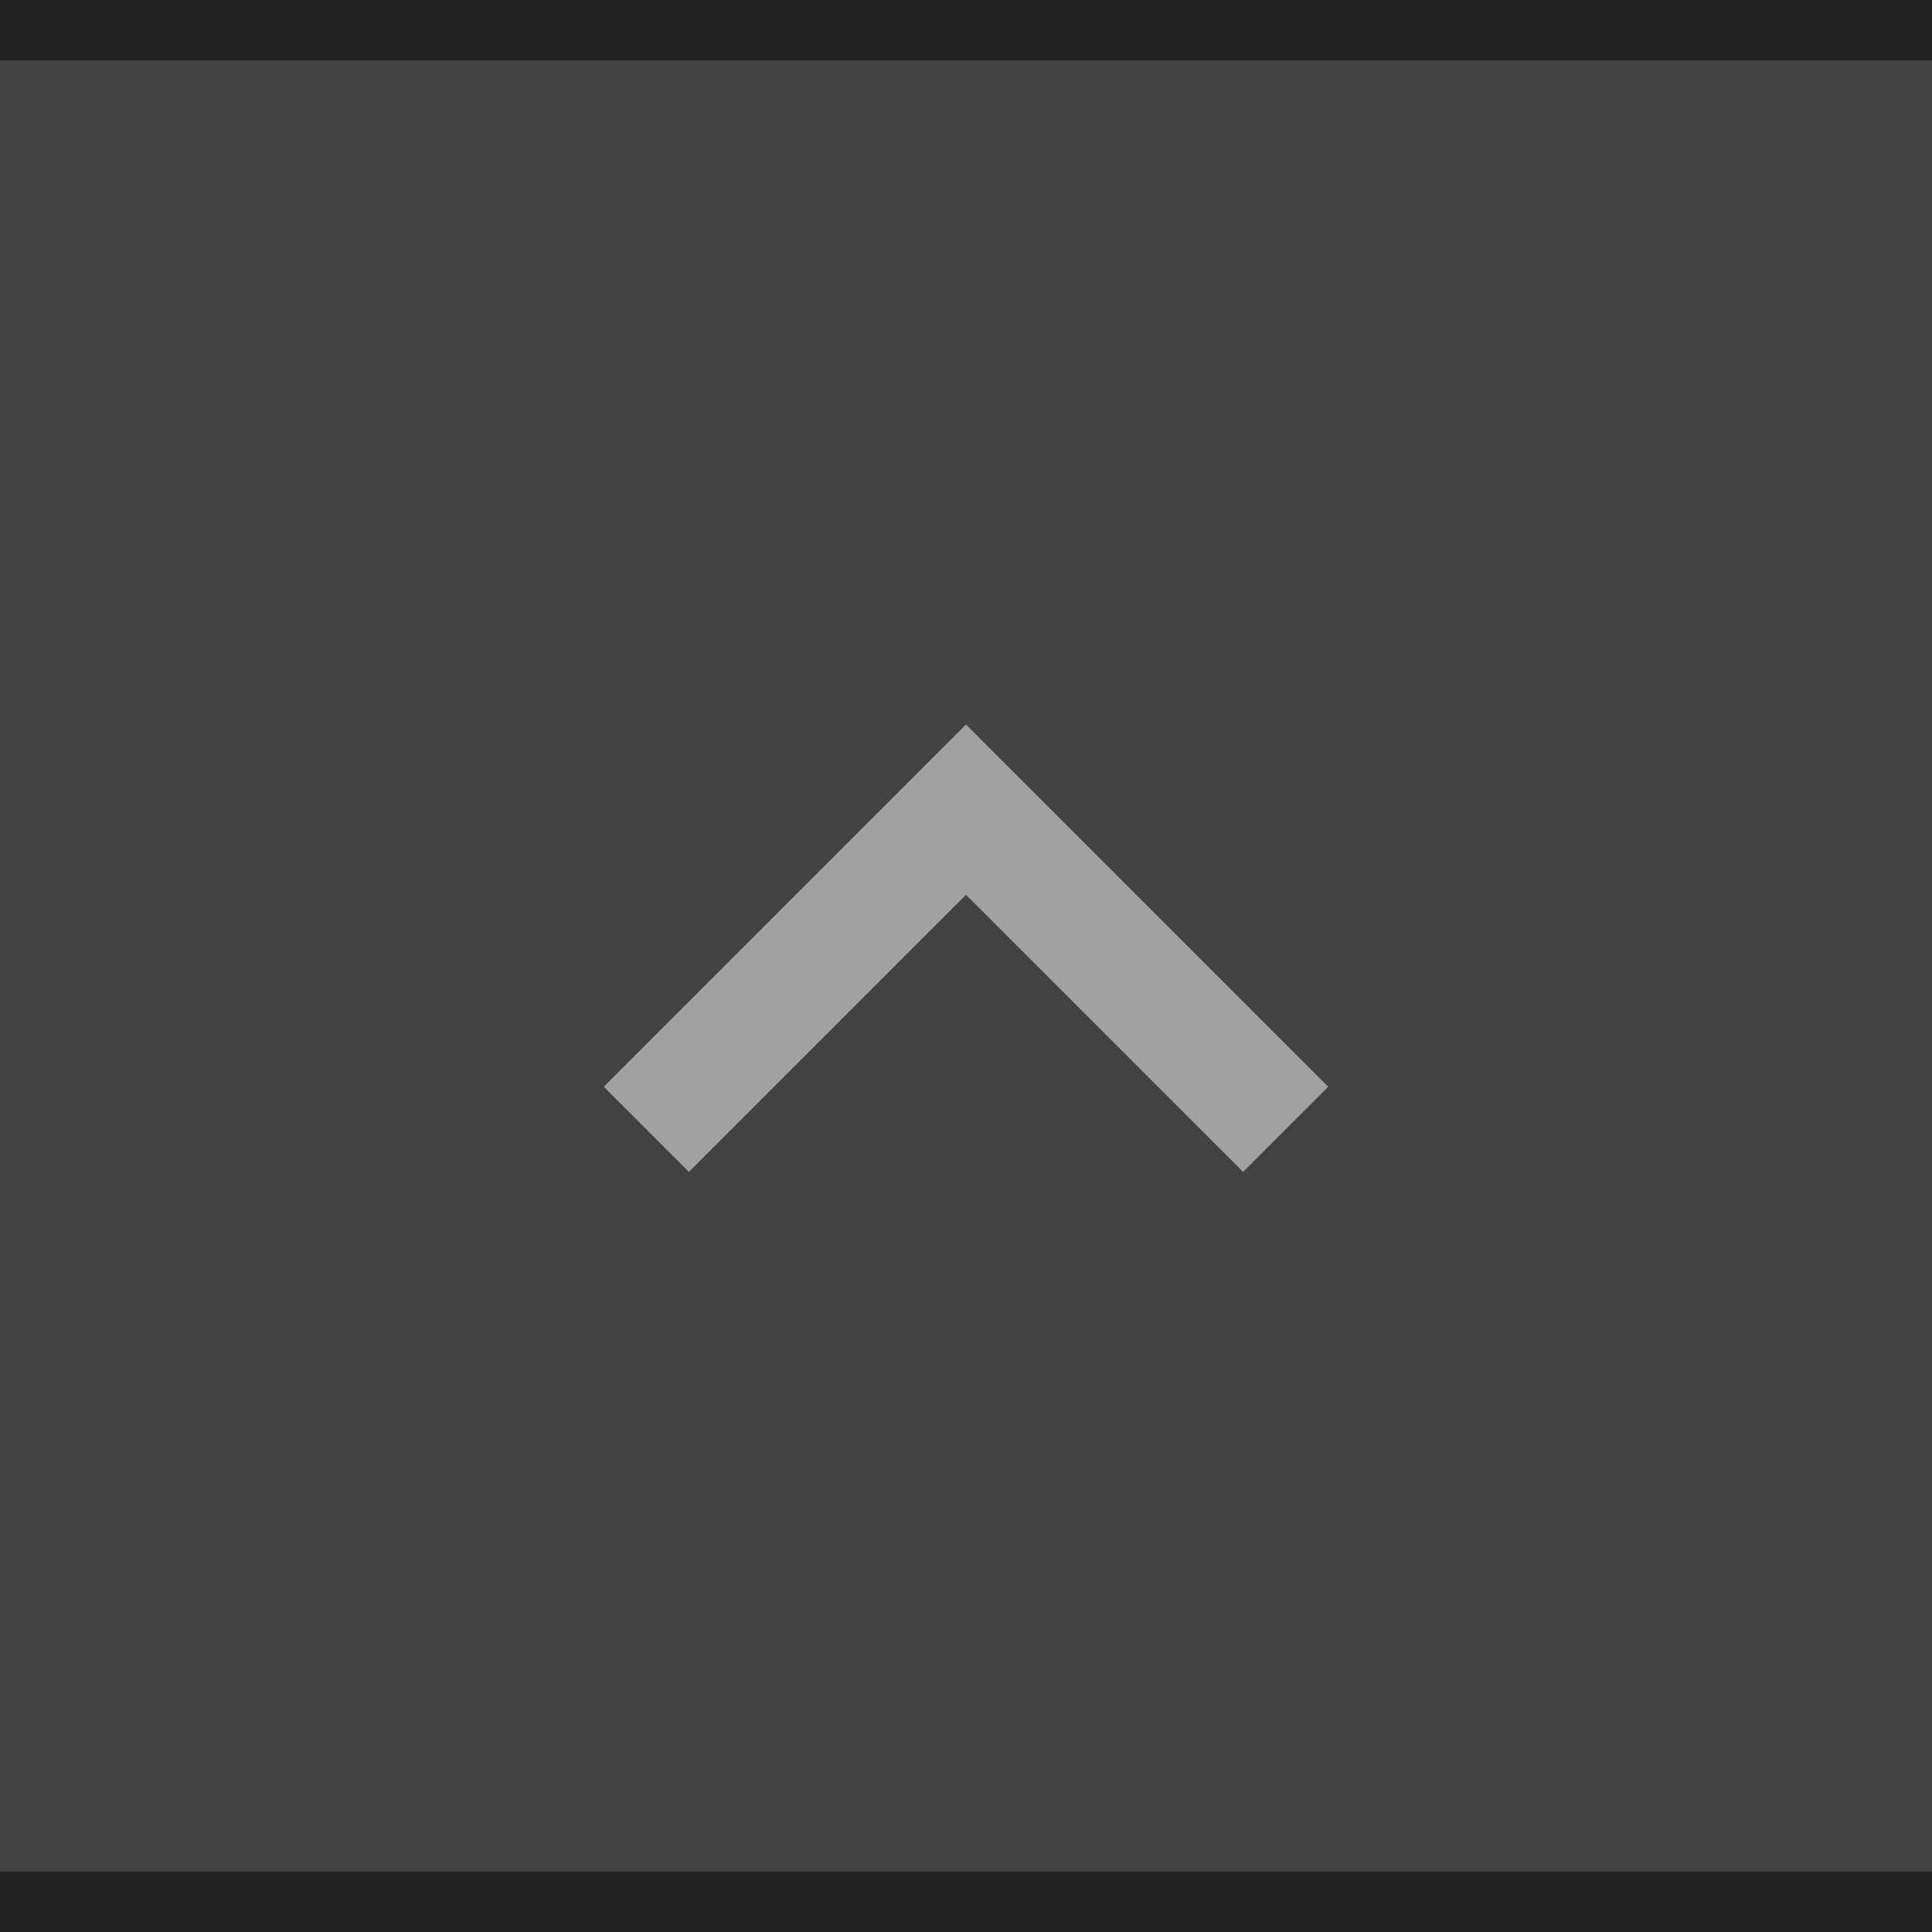
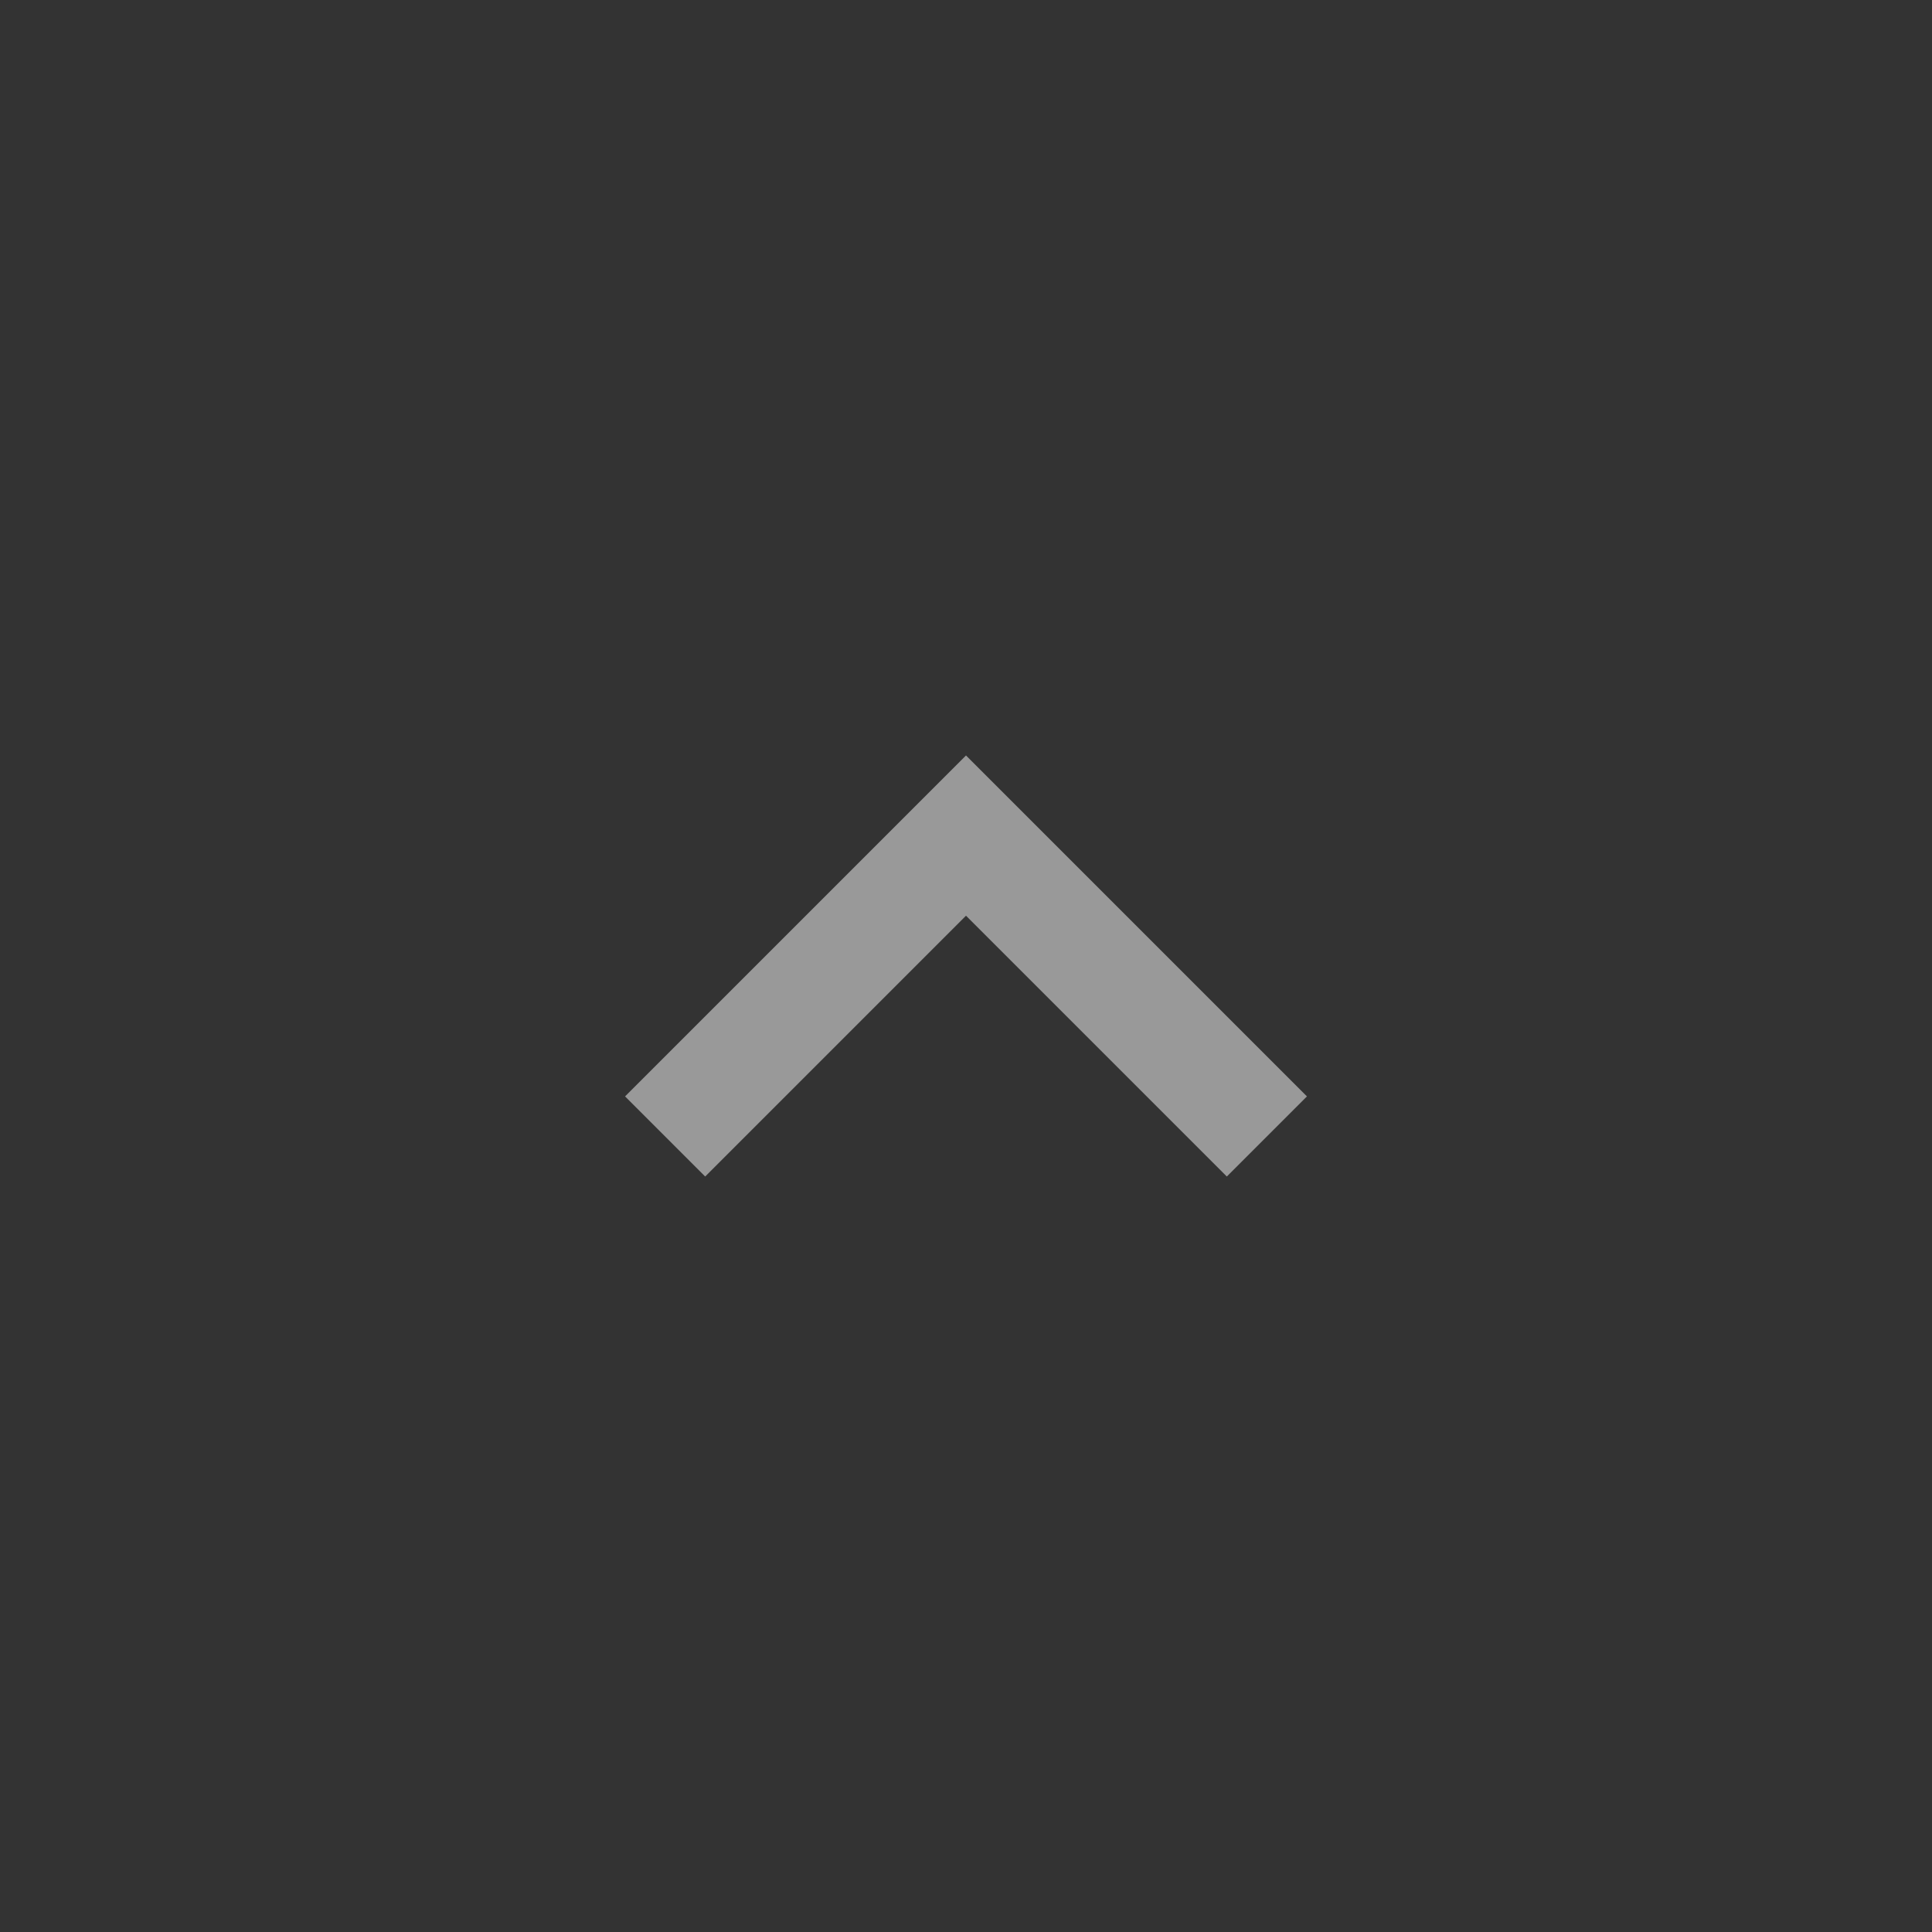
- <svg xmlns="http://www.w3.org/2000/svg" width="32" height="32" viewBox="0 0 32 32" version="1.1" id="svg66">
-   <defs id="defs70" />
-   <rect width="32" height="32" fill="#D6D6D6" id="rect56" style="fill:#424242;fill-opacity:1" />
-   <g style="opacity:0.5;fill:#ffffff;fill-opacity:1" fill="#000000" opacity="0.38" id="g64">
-     <circle cx="16" cy="16" r="12" opacity="0" id="circle60" style="fill:#ffffff;fill-opacity:1" />
-     <path d="m10 18 1.41 1.41 4.59-4.59 4.59 4.59 1.41-1.41-6-6z" id="path62" style="fill:#ffffff;fill-opacity:1" />
-   </g>
-   <rect width="32" height="1" fill="#FFFFFF" fill-opacity="0.4" id="rect166" style="opacity:0.5;fill:#000000;fill-opacity:1" x="0" y="0" />
-   <rect width="32" height="1" fill="#FFFFFF" fill-opacity="0.4" id="rect166-3" style="opacity:0.5;fill:#000000;fill-opacity:1" x="0" y="31" />
+ <svg xmlns="http://www.w3.org/2000/svg" id="svg12" version="1.1" viewBox="0 0 34 34" height="34" width="34">
+   <defs id="defs16" />
+   <rect style="fill:#333333;fill-opacity:1;stroke-width:1.125" id="rect2" fill="#E0E0E0" height="36" width="36" x="-1" y="-1" />
+   <path d="m 11,19.295 1.41,1.41 4.59,-4.59 4.59,4.59 1.41,-1.41 -6,-6 z" id="path62" style="opacity:0.5;fill:#ffffff" />
</svg>
